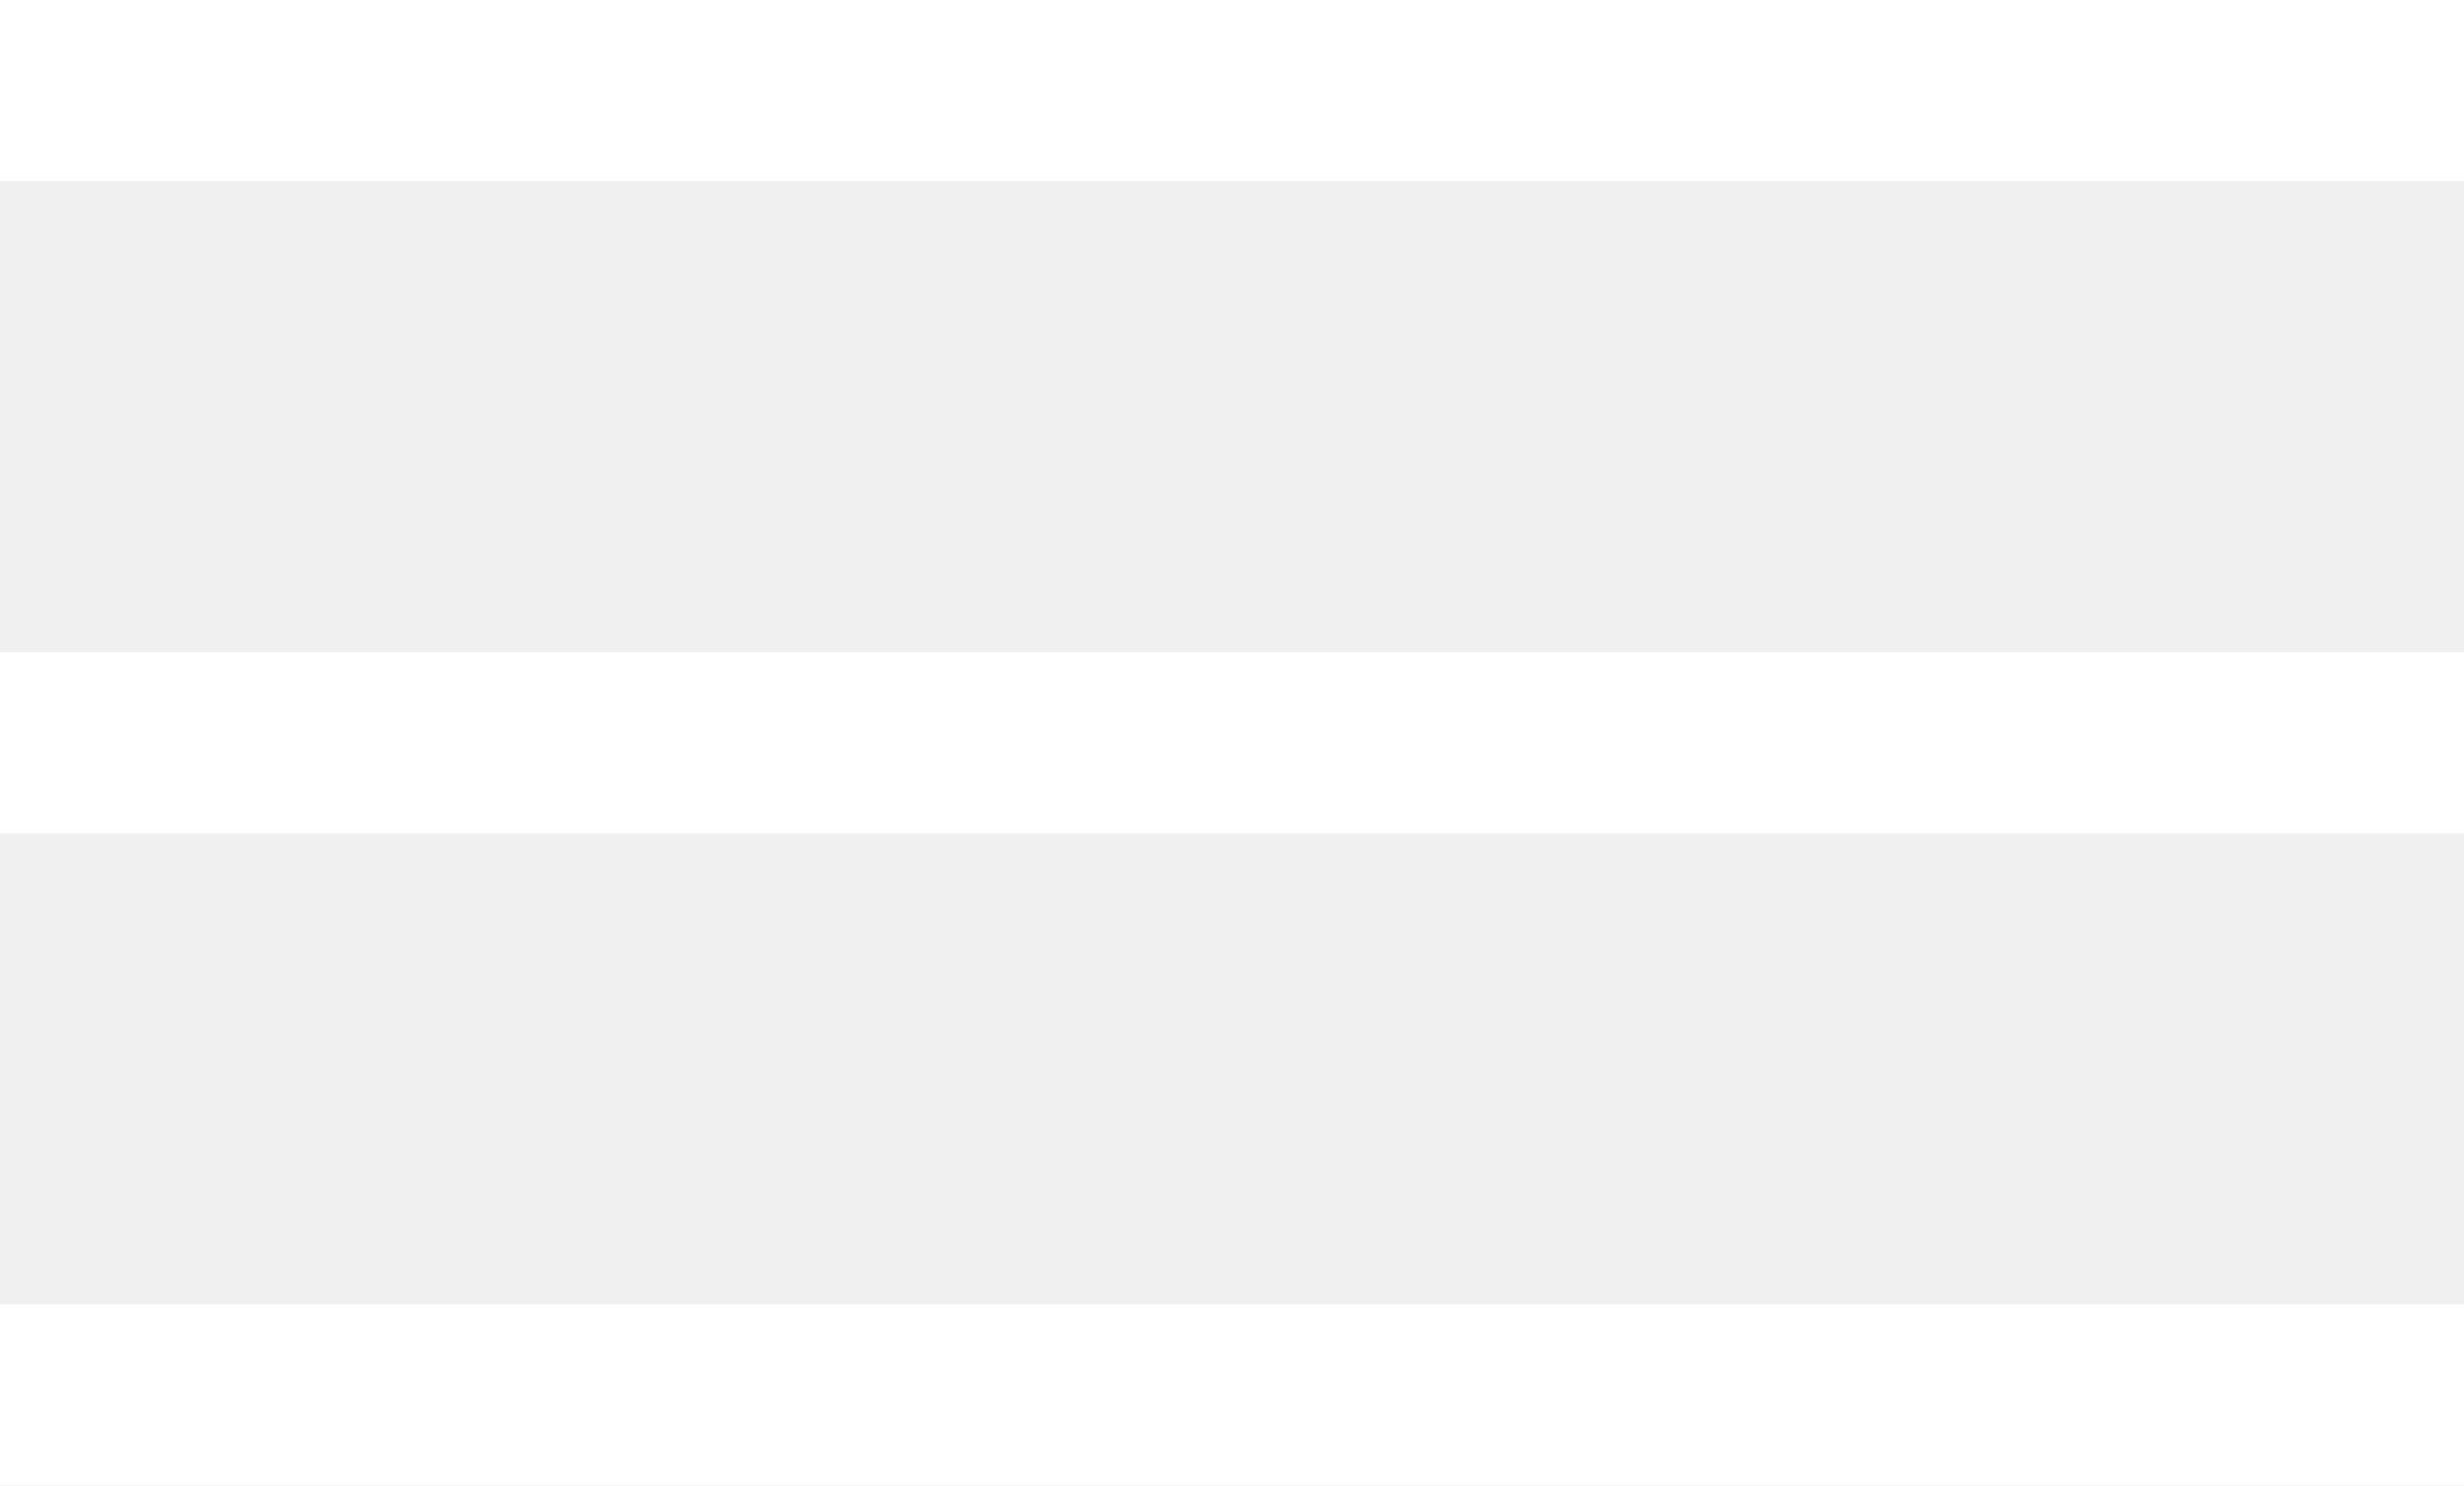
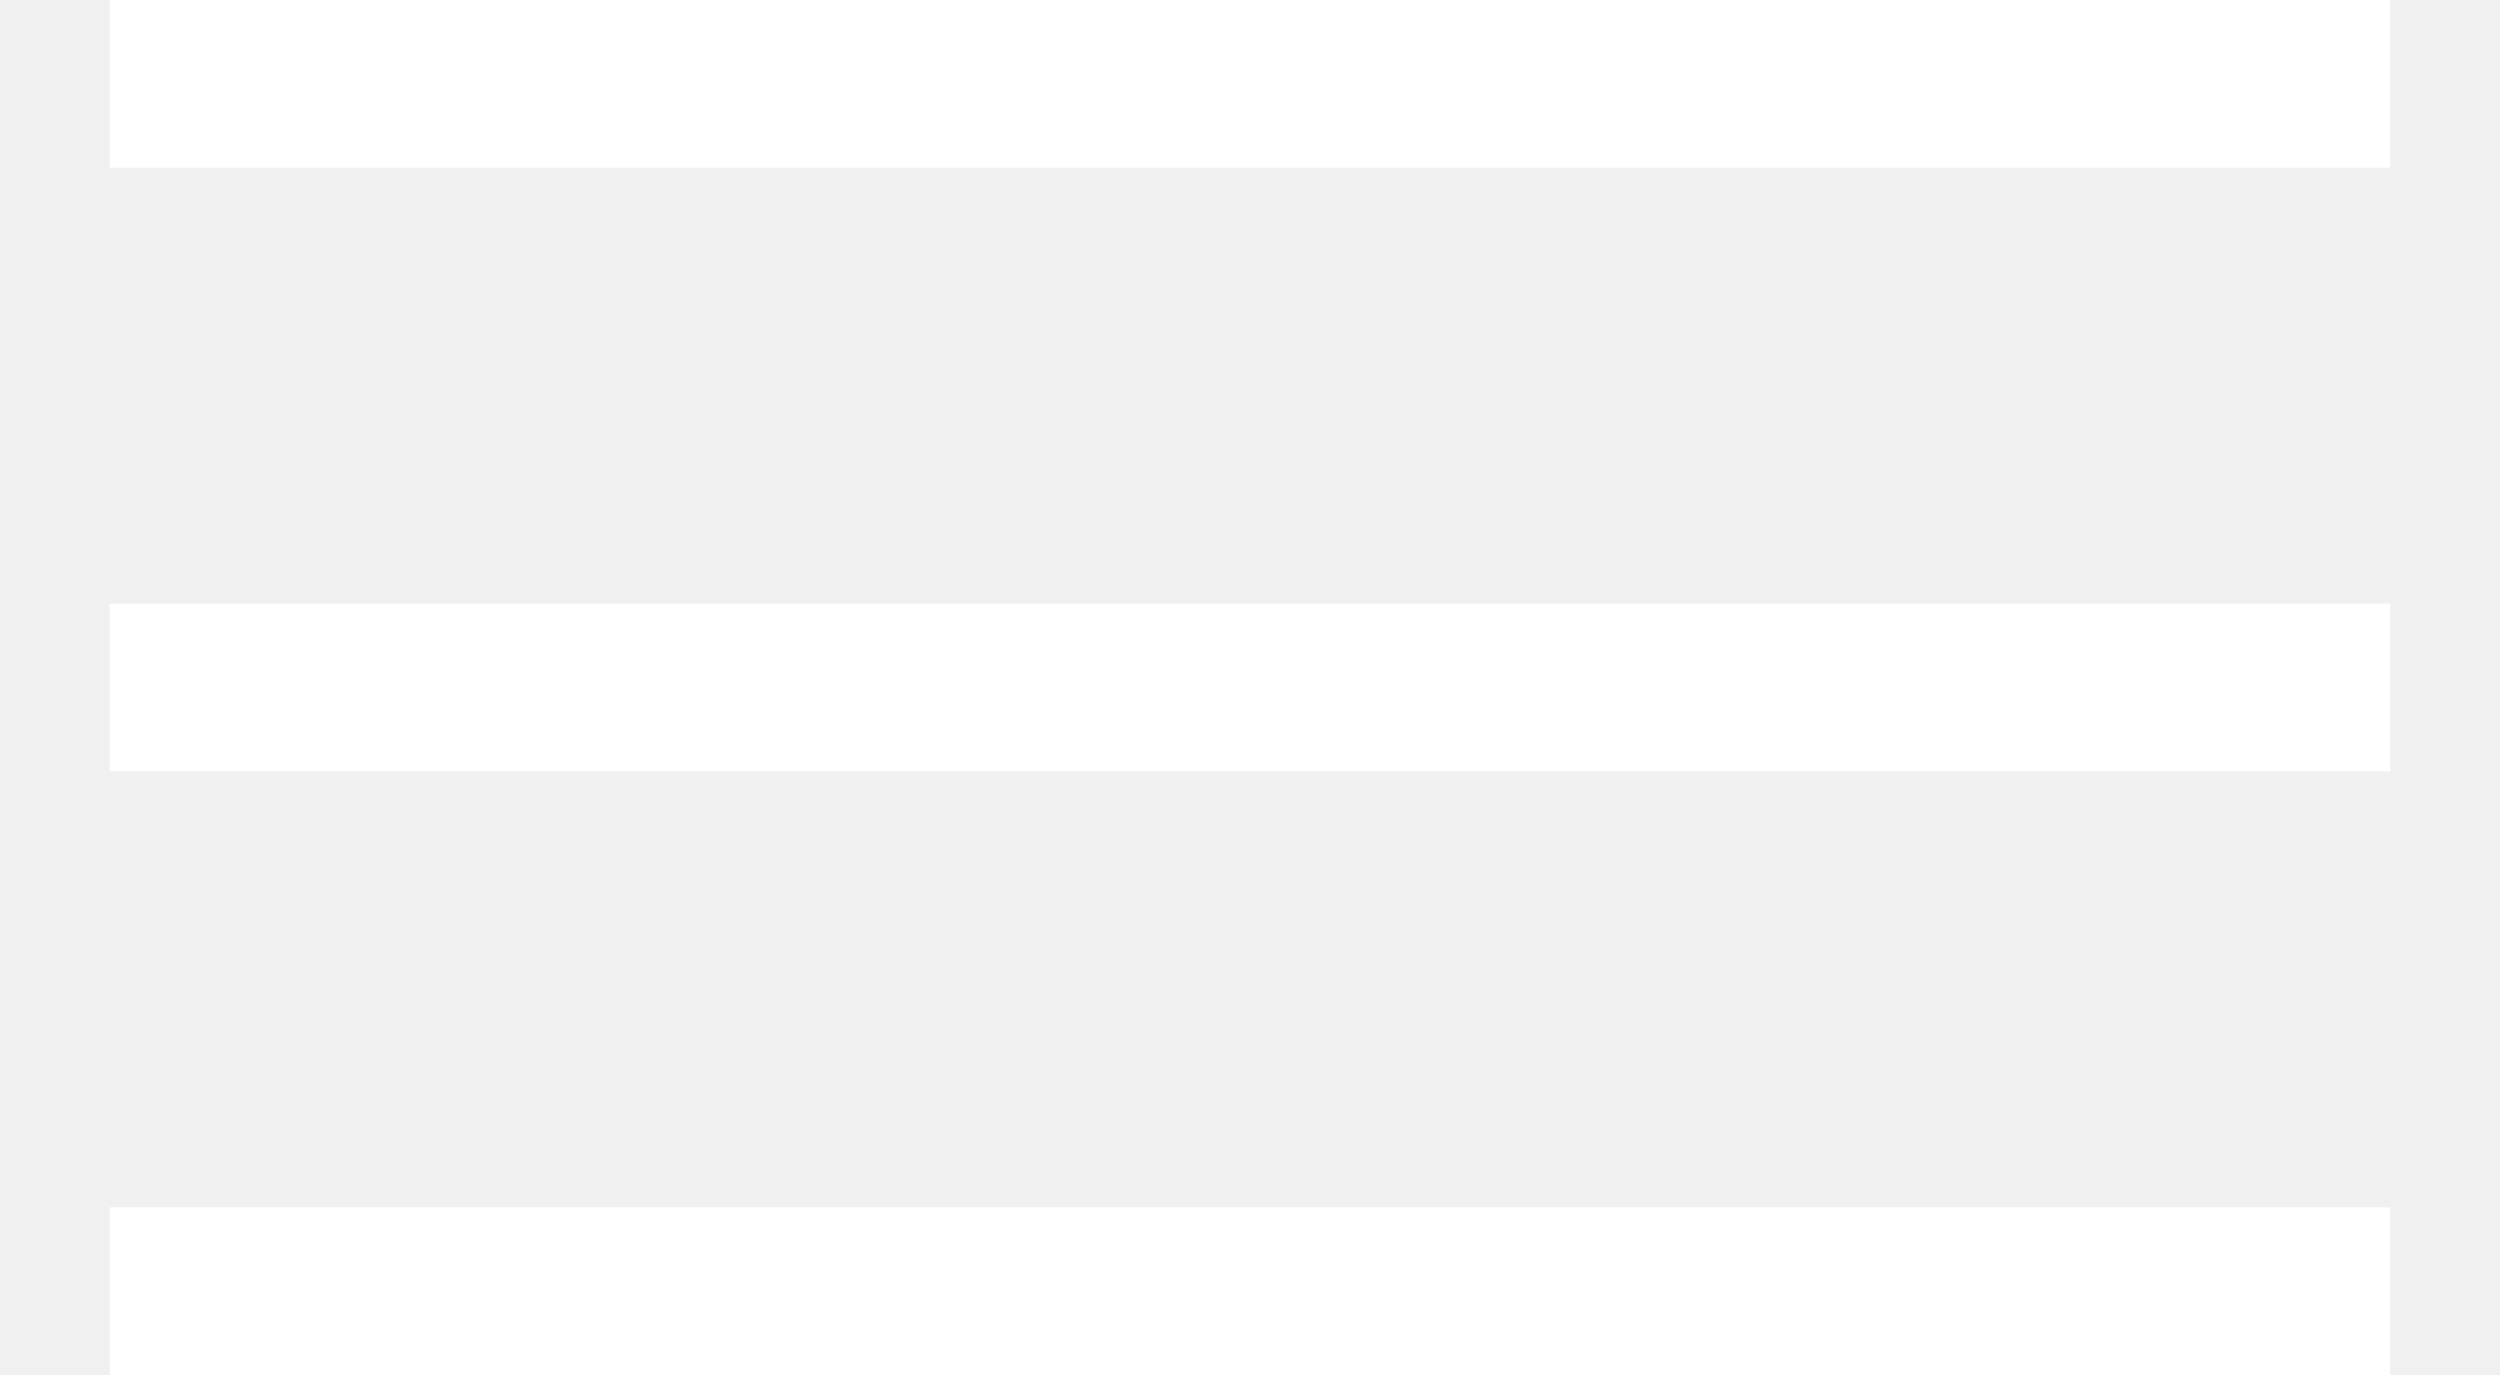
- <svg xmlns="http://www.w3.org/2000/svg" width="68" height="41" viewBox="0 0 68 41" fill="none">
+ <svg xmlns="http://www.w3.org/2000/svg" width="60" height="33" viewBox="0 0 68 41" fill="none">
  <line y1="2.5" x2="68" y2="2.5" stroke="white" stroke-width="5" />
  <line y1="20.5" x2="68" y2="20.5" stroke="white" stroke-width="5" />
  <line y1="38.5" x2="68" y2="38.5" stroke="white" stroke-width="5" />
</svg>
